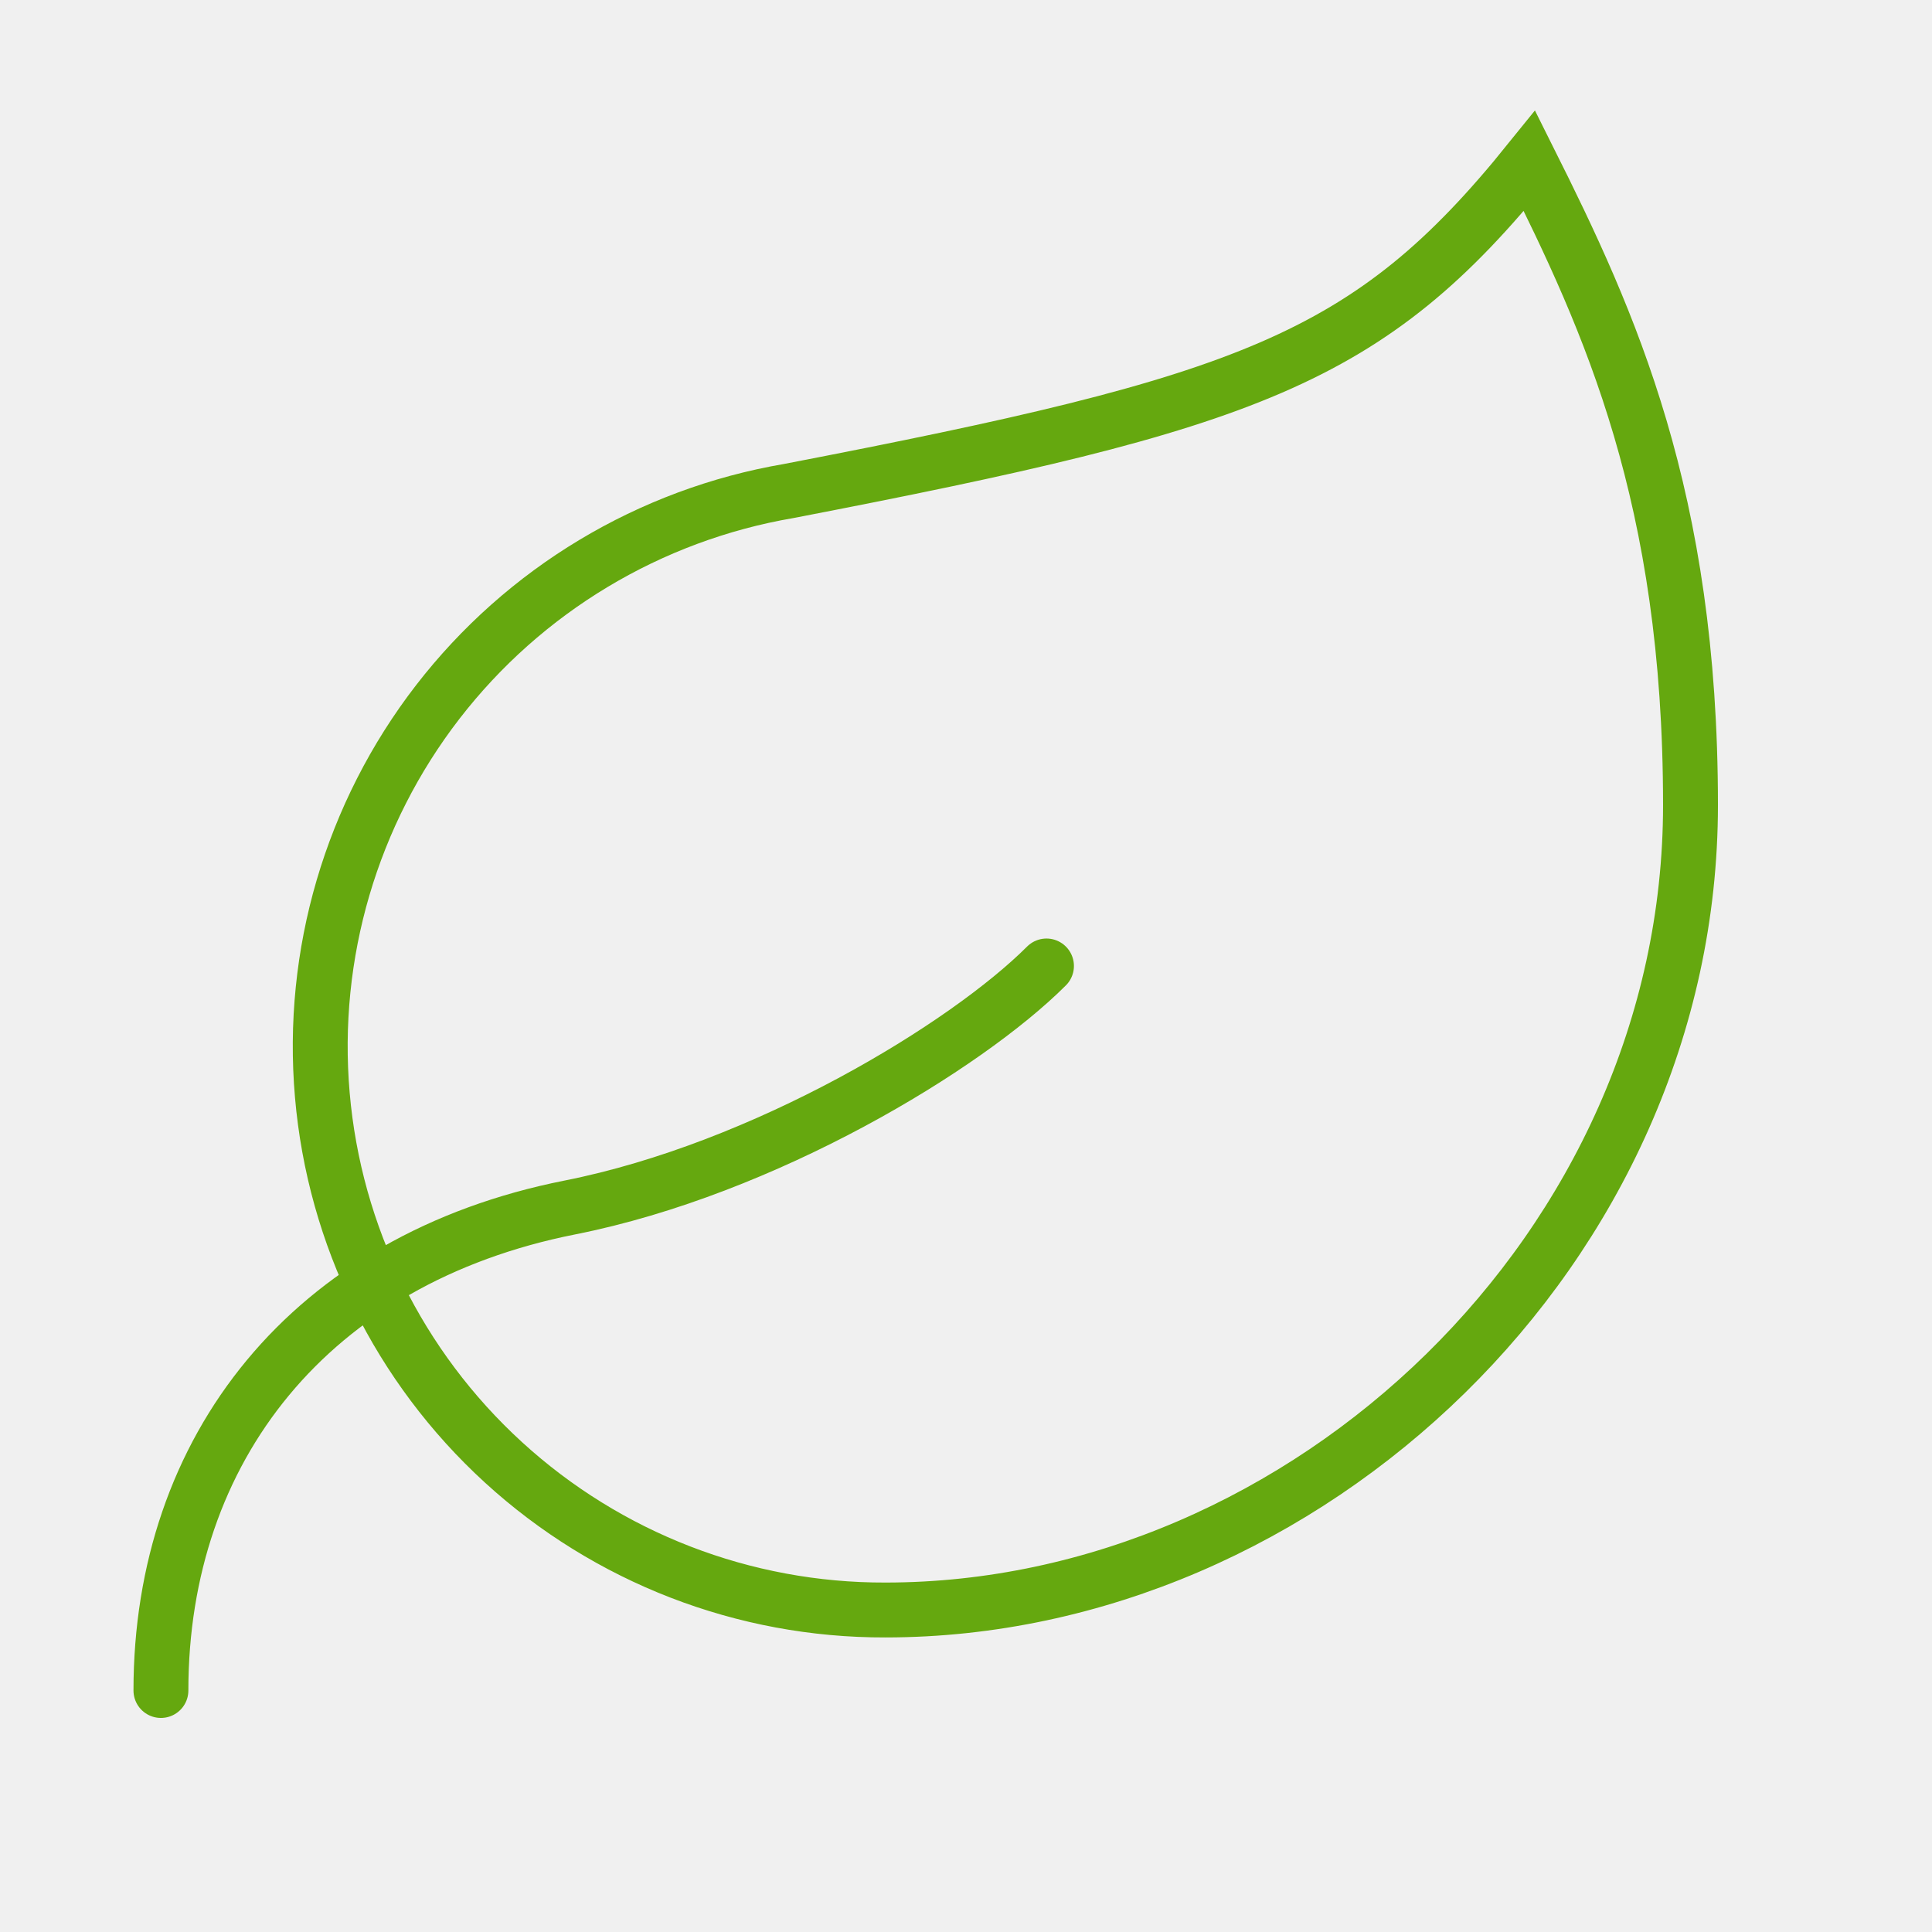
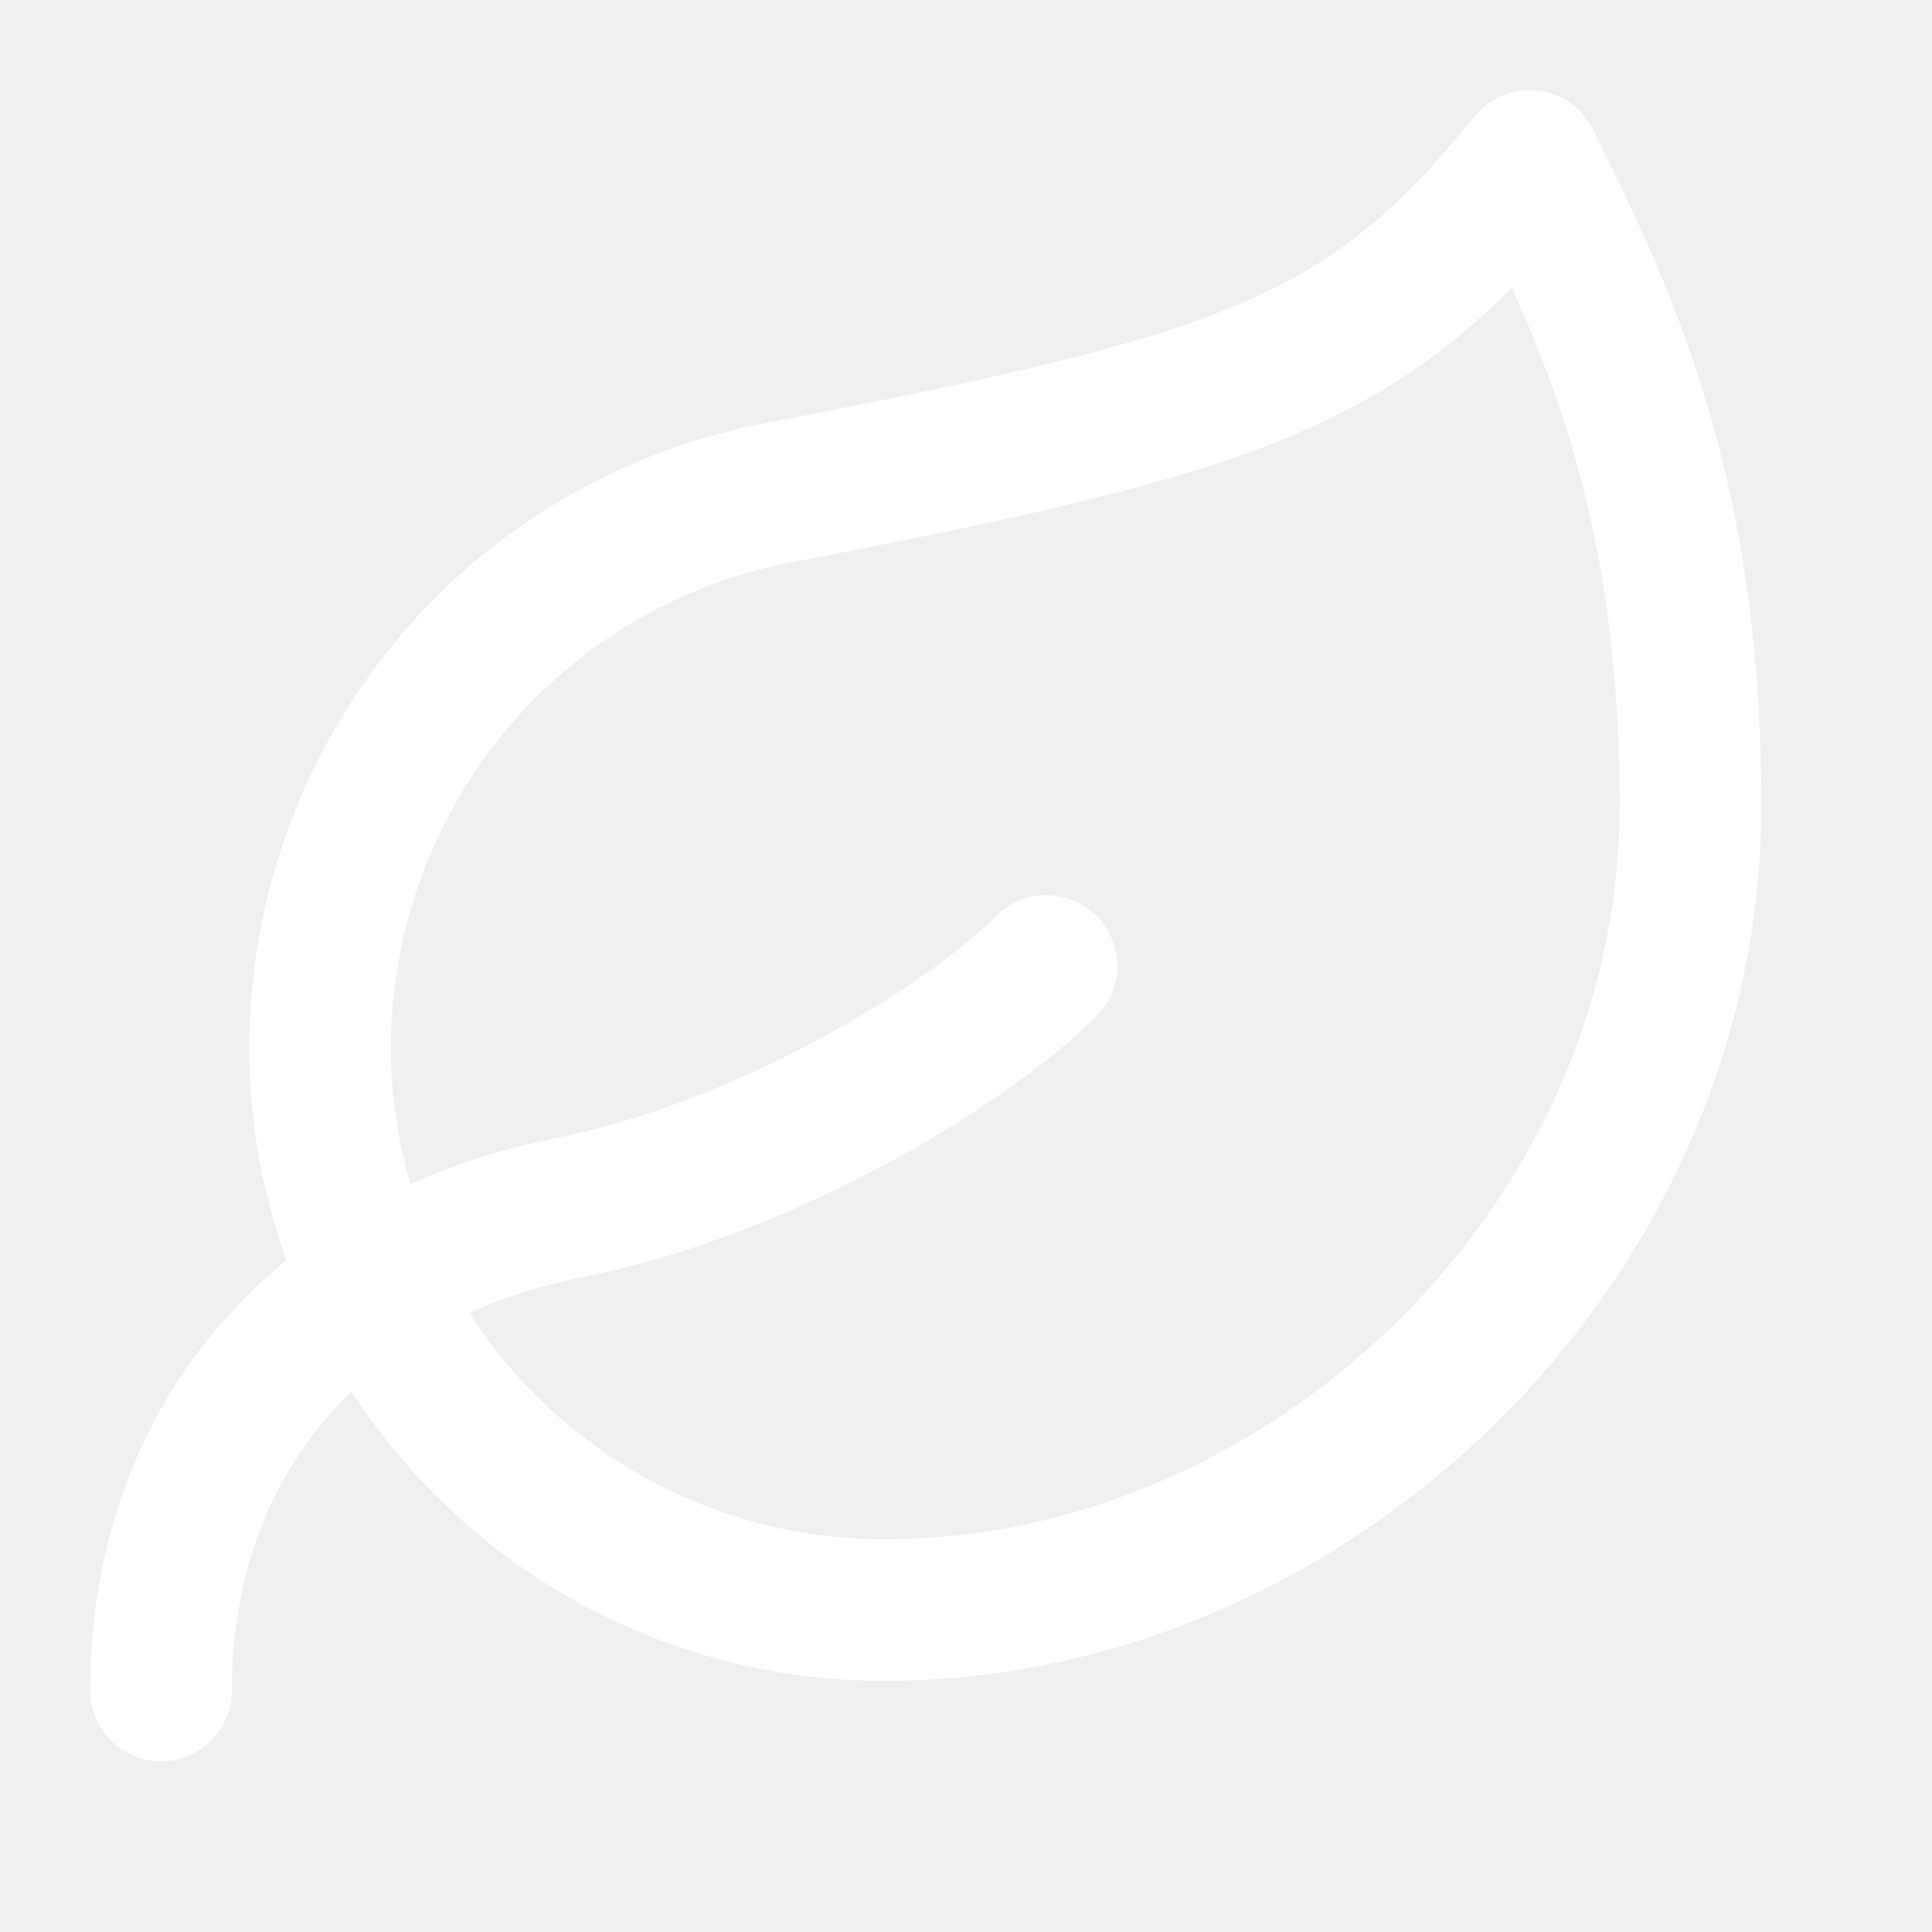
- <svg xmlns="http://www.w3.org/2000/svg" preserveAspectRatio="none" overflow="visible" style="display: block;" width="88" height="88" viewBox="0 0 88 88" fill="none">
-   <g id="leaf">
-     <path id="Vector" d="M7.33 77C7.33 65.999 14.114 57.346 25.958 54.999C34.832 53.239 43.999 47.665 47.666 43.999M40.331 73.333C33.892 73.353 27.681 70.952 22.93 66.606C18.179 62.261 15.234 56.288 14.681 49.873C14.127 43.458 16.004 37.07 19.94 31.974C23.877 26.879 29.584 23.449 35.931 22.364C56.832 18.331 62.333 16.424 69.666 7.33C73.333 14.664 77 22.658 77 36.665C77 56.833 59.472 73.333 40.331 73.333Z" stroke="#65A80F" stroke-width="2.5" stroke-linecap="round" />
-   </g>
+ <svg xmlns="http://www.w3.org/2000/svg" width="30" height="30" viewBox="0 0 30 30" fill="none">
+   <path d="M2.5 26.25C2.5 22.5 4.81 19.55 8.85 18.75C11.87 18.15 15 16.25 16.25 15M13.75 25C11.55 25.01 9.44 24.19 7.82 22.71C6.2 21.23 5.19 19.19 5 17C4.82 14.82 5.46 12.64 6.8 10.9C8.14 9.16 10.09 7.99 12.25 7.62C19.37 6.25 21.25 5.6 23.75 2.5C25 5 26.25 7.72 26.25 12.5C26.25 19.37 20.27 25 13.75 25Z" stroke="white" stroke-width="2.2" stroke-linecap="round" stroke-linejoin="round" />
</svg>
